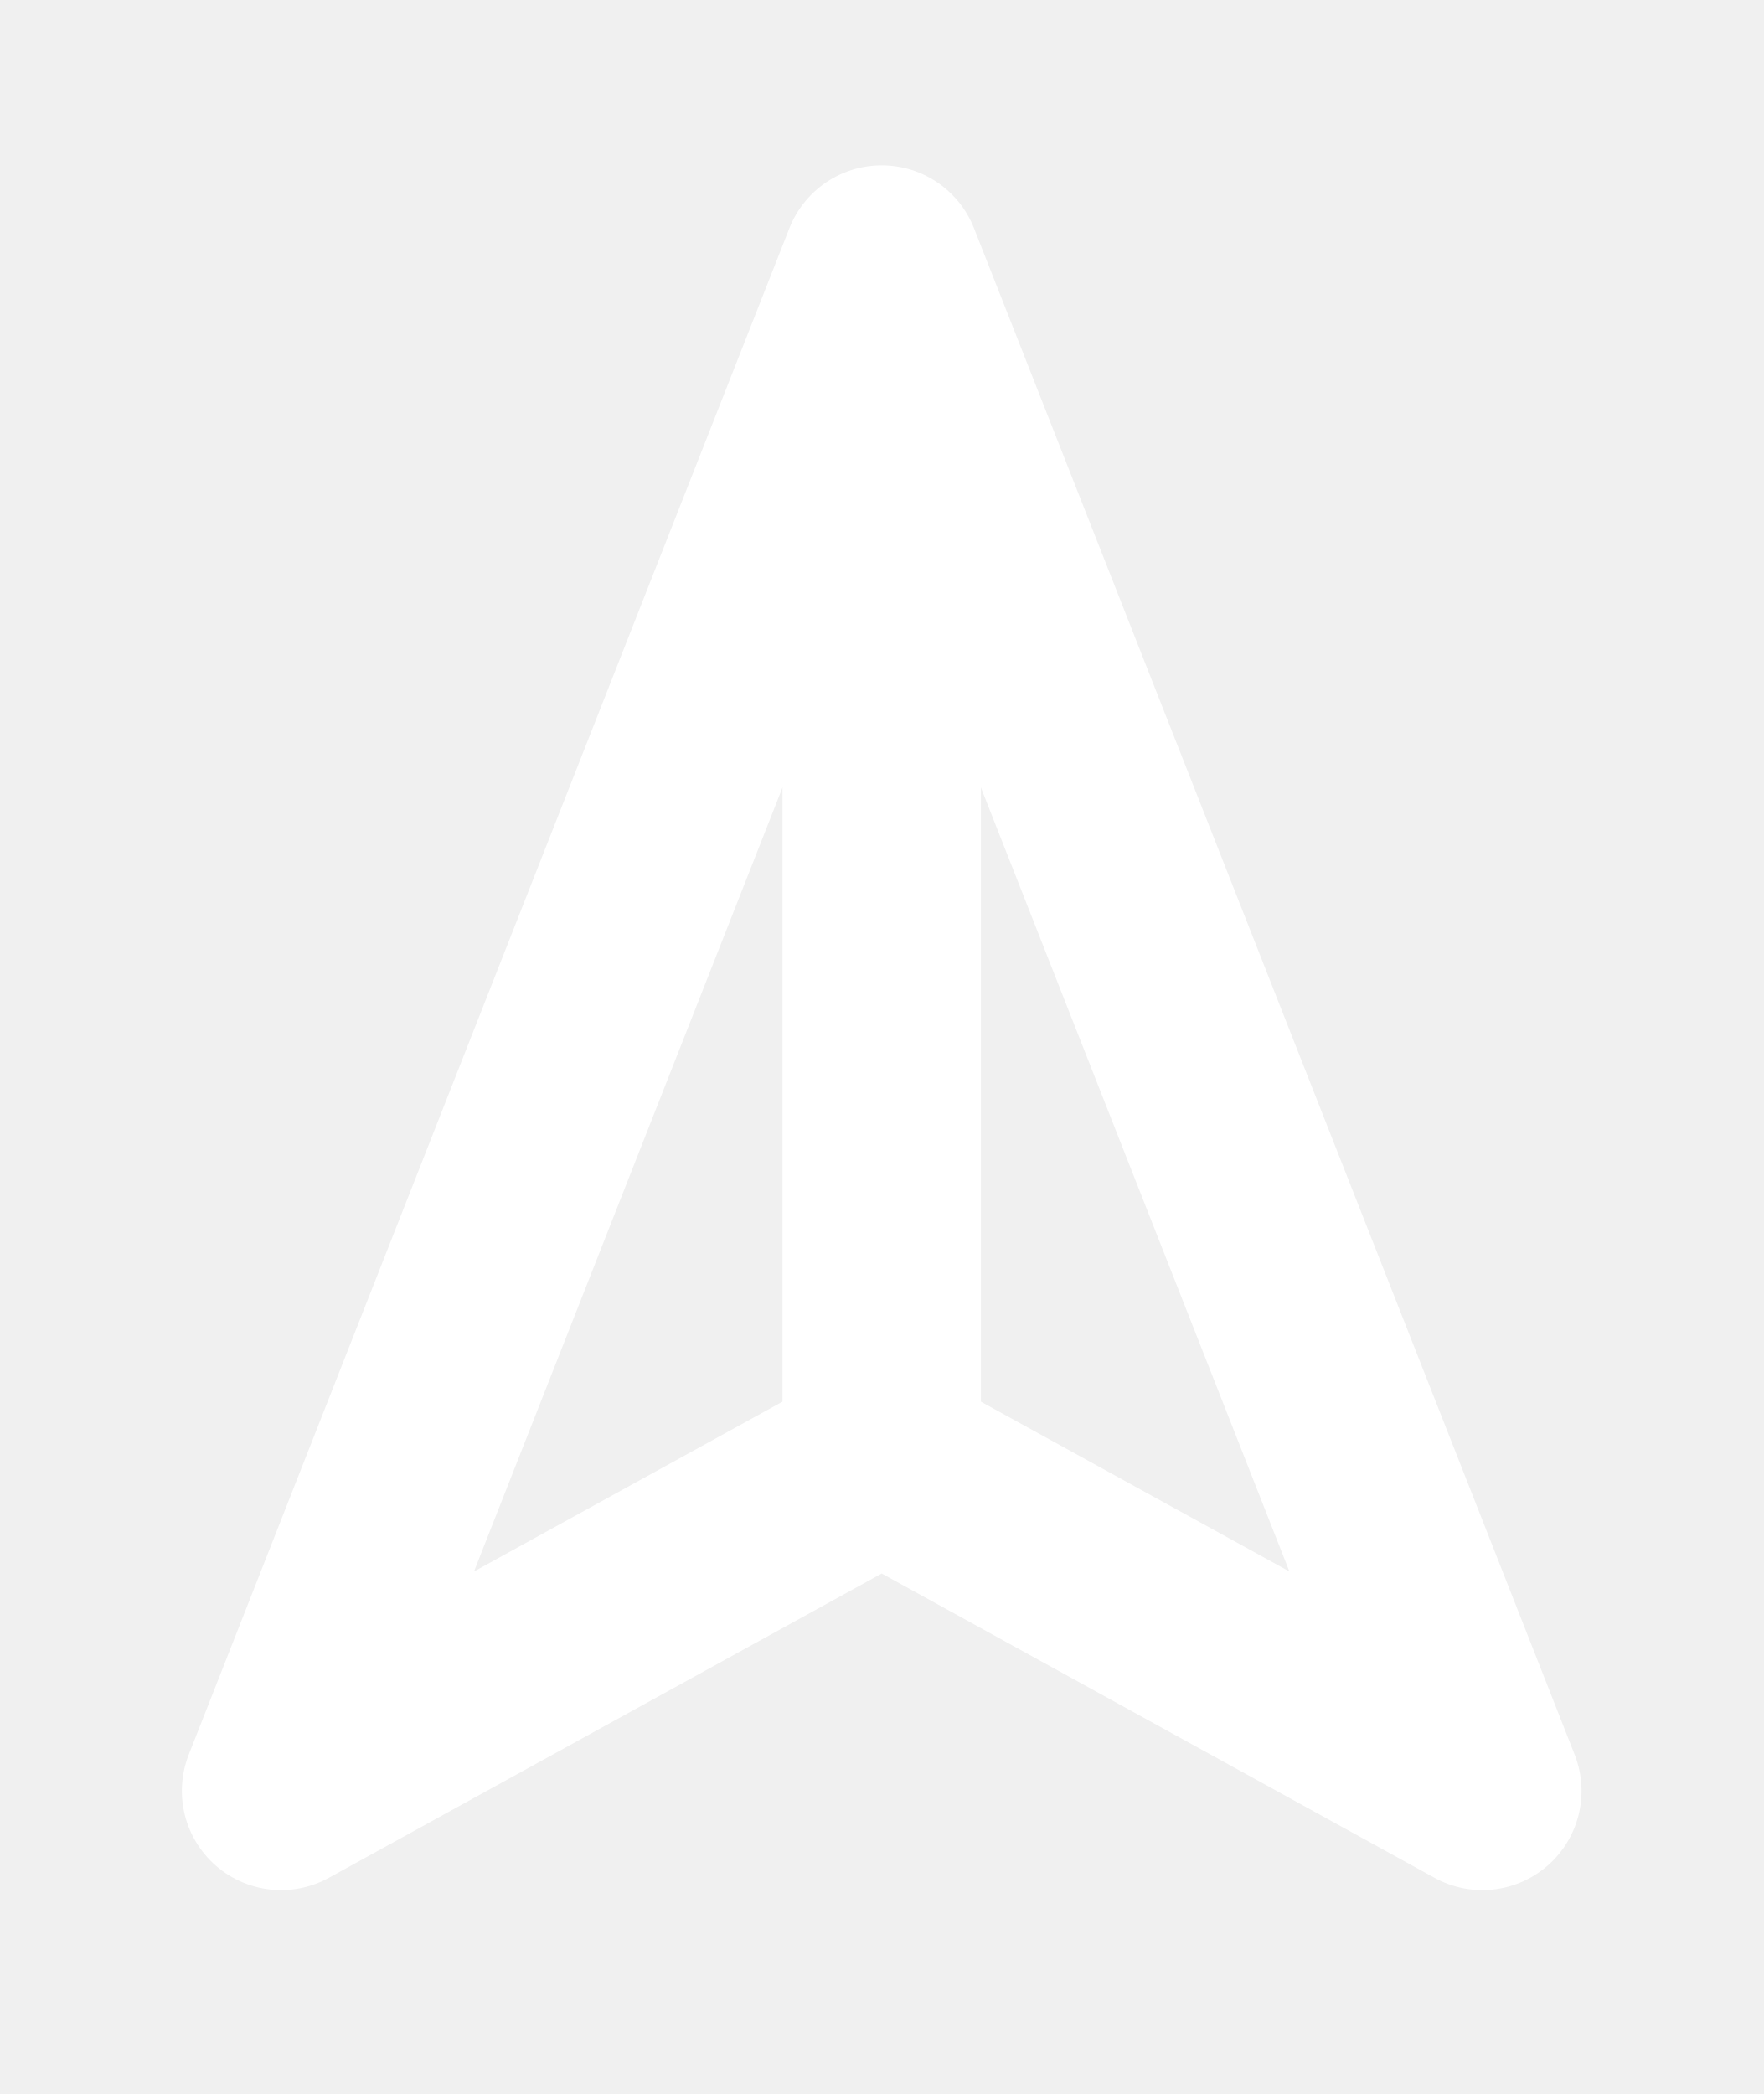
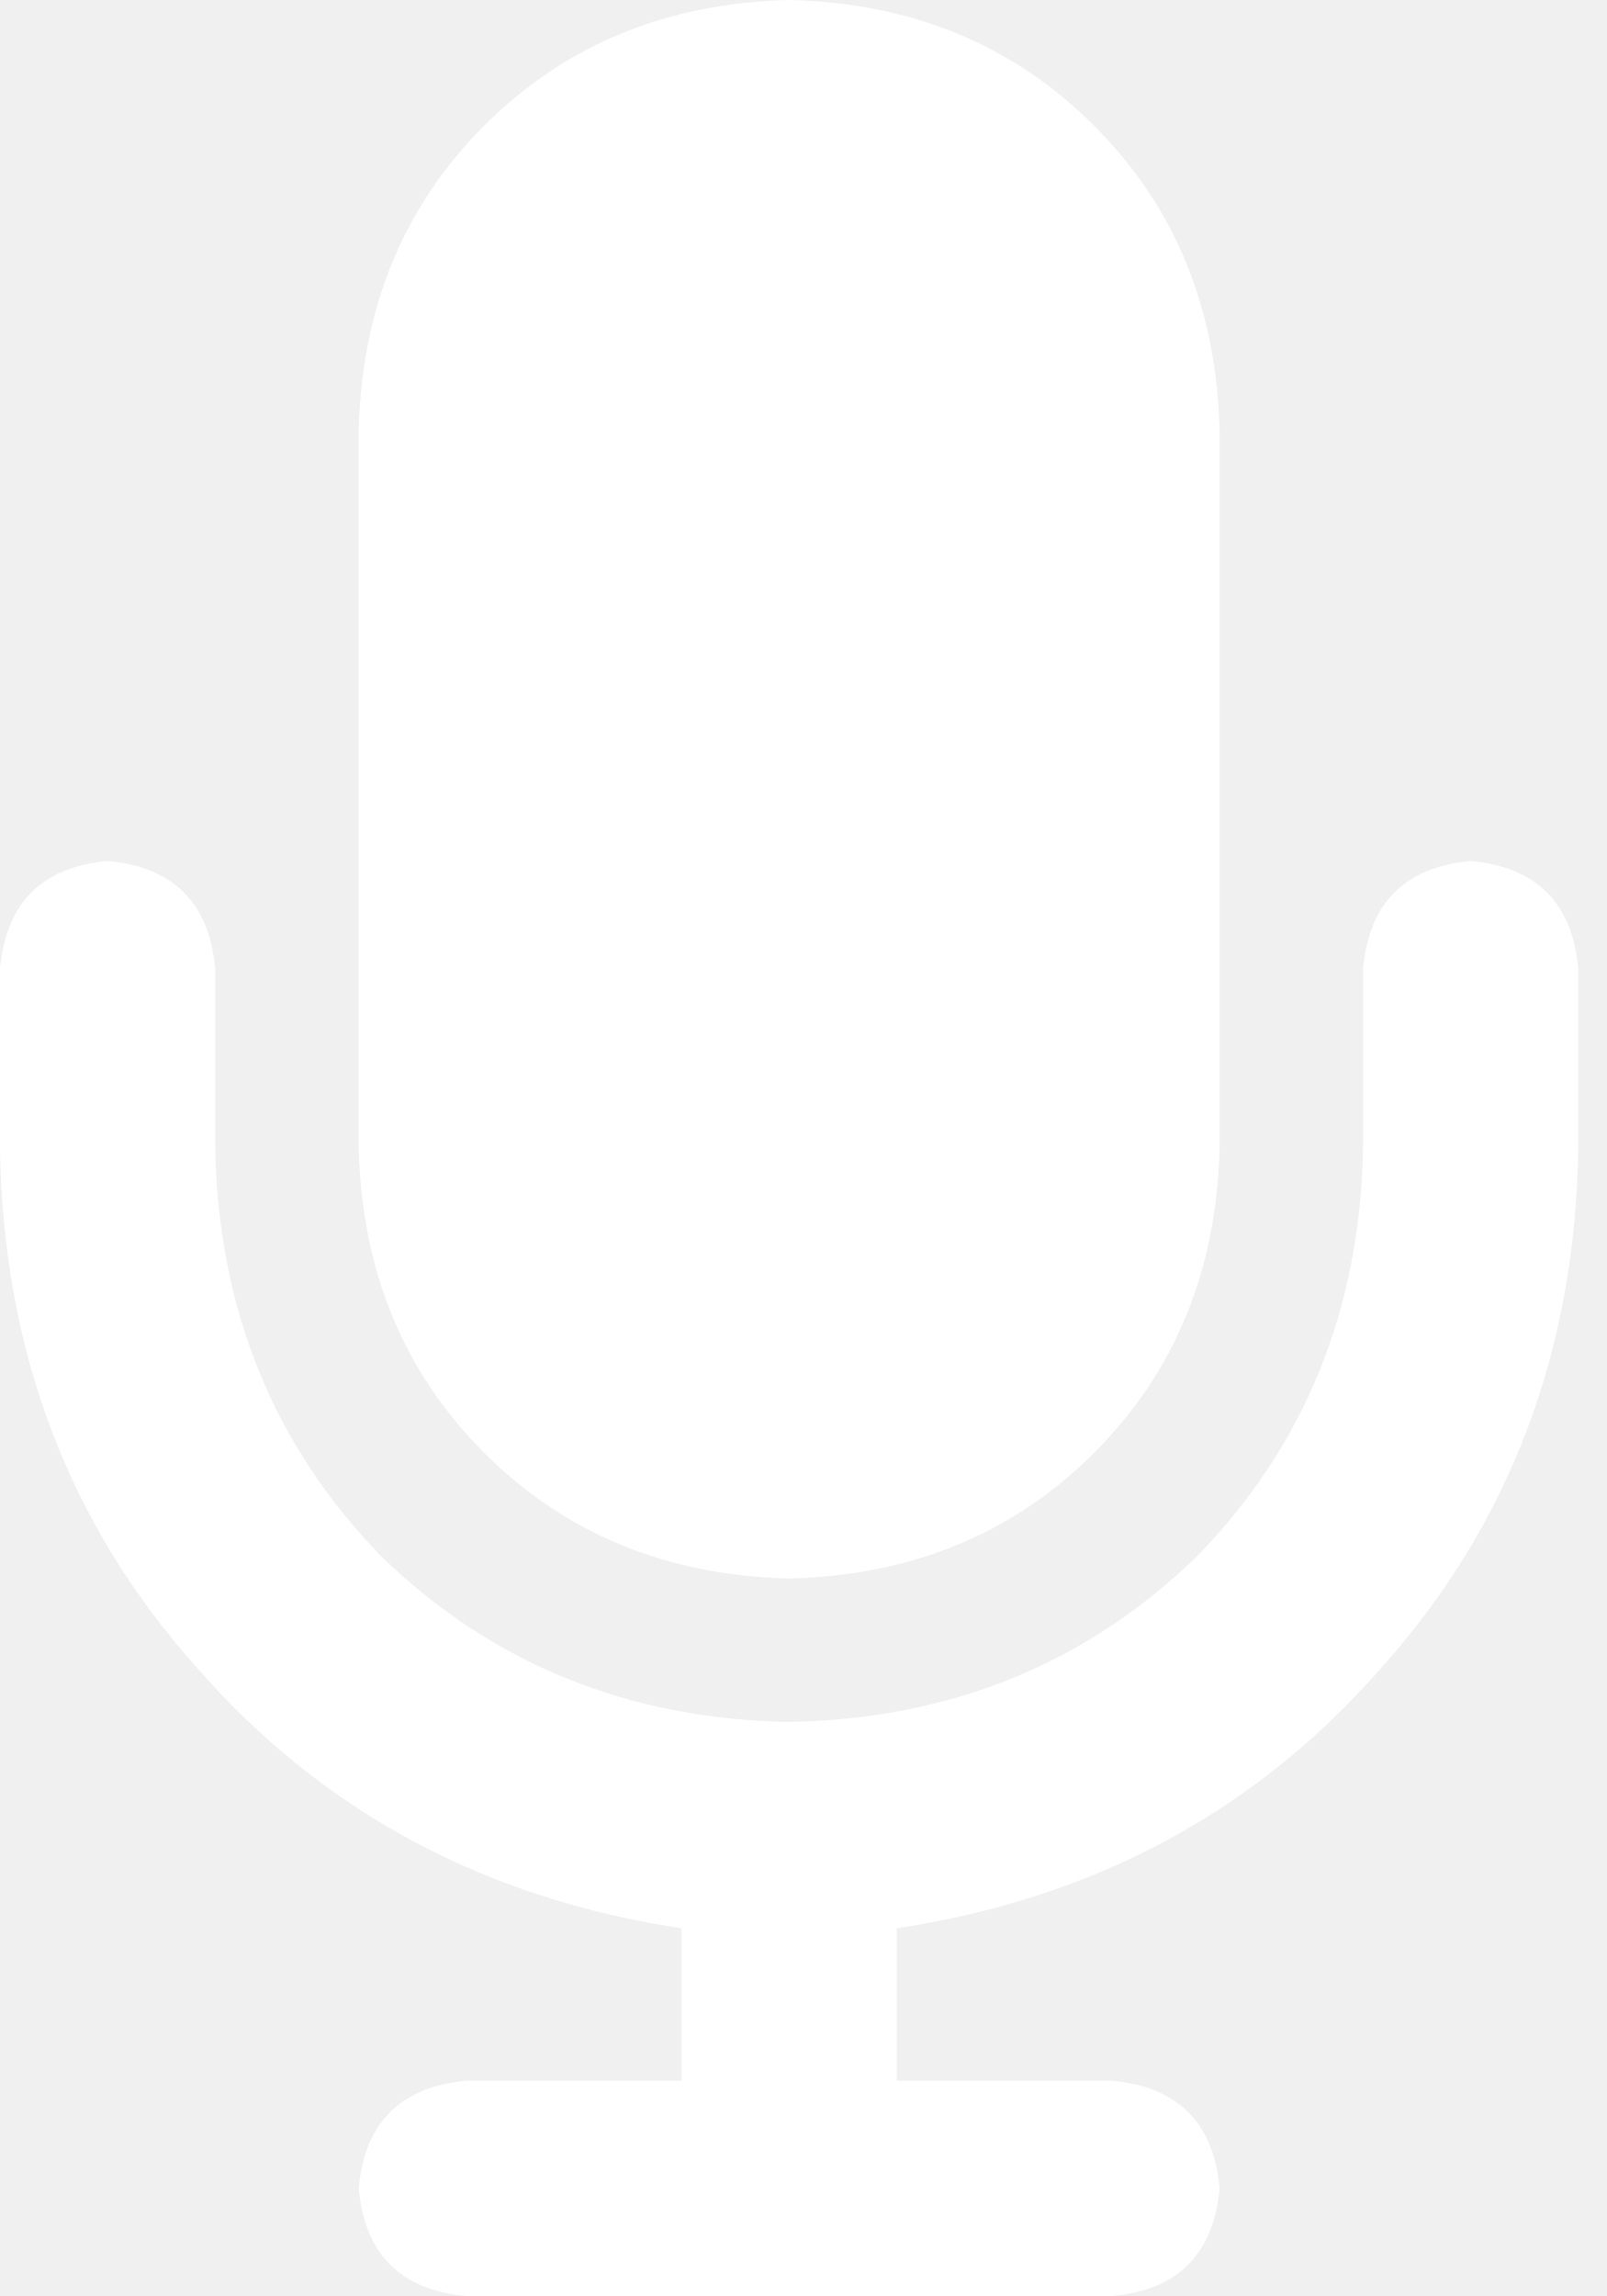
- <svg xmlns="http://www.w3.org/2000/svg" preserveAspectRatio="none" overflow="visible" style="display: block;" width="16" height="19" viewBox="0 0 16 19" fill="none">
-   <g id="Icon / route navigation rounded">
-     <path id="Vector" d="M8 2.4L13.45 16.25L8 13.25L2.55 16.25L8 2.4Z" stroke="white" stroke-width="1.8" stroke-linecap="round" stroke-linejoin="round" />
-     <path id="Vector_2" d="M8 5.25V13.05" stroke="white" stroke-width="1.8" stroke-linecap="round" stroke-linejoin="round" />
-   </g>
+ <svg xmlns="http://www.w3.org/2000/svg" width="14" height="20" viewBox="0 0 14 20" fill="none">
+   <path d="M6.875 0C5.807 0.026 4.922 0.391 4.219 1.094C3.516 1.797 3.151 2.682 3.125 3.75V10C3.151 11.068 3.516 11.953 4.219 12.656C4.922 13.359 5.807 13.724 6.875 13.75C7.943 13.724 8.828 13.359 9.531 12.656C10.234 11.953 10.599 11.068 10.625 10V3.75C10.599 2.682 10.234 1.797 9.531 1.094C8.828 0.391 7.943 0.026 6.875 0ZM1.875 8.438C1.823 7.865 1.51 7.552 0.938 7.5C0.365 7.552 0.052 7.865 0 8.438V10C0.026 11.771 0.599 13.281 1.719 14.531C2.812 15.781 4.219 16.537 5.938 16.797V18.125H4.062C3.49 18.177 3.177 18.49 3.125 19.062C3.177 19.635 3.49 19.948 4.062 20H6.875H9.688C10.26 19.948 10.573 19.635 10.625 19.062C10.573 18.49 10.26 18.177 9.688 18.125H7.812V16.797C9.531 16.537 10.938 15.781 12.031 14.531C13.151 13.281 13.724 11.771 13.75 10V8.438C13.698 7.865 13.385 7.552 12.812 7.5C12.24 7.552 11.927 7.865 11.875 8.438V10C11.849 11.406 11.367 12.591 10.43 13.555C9.466 14.492 8.281 14.974 6.875 15C5.469 14.974 4.284 14.492 3.32 13.555C2.383 12.591 1.901 11.406 1.875 10V8.438Z" fill="white" />
</svg>
